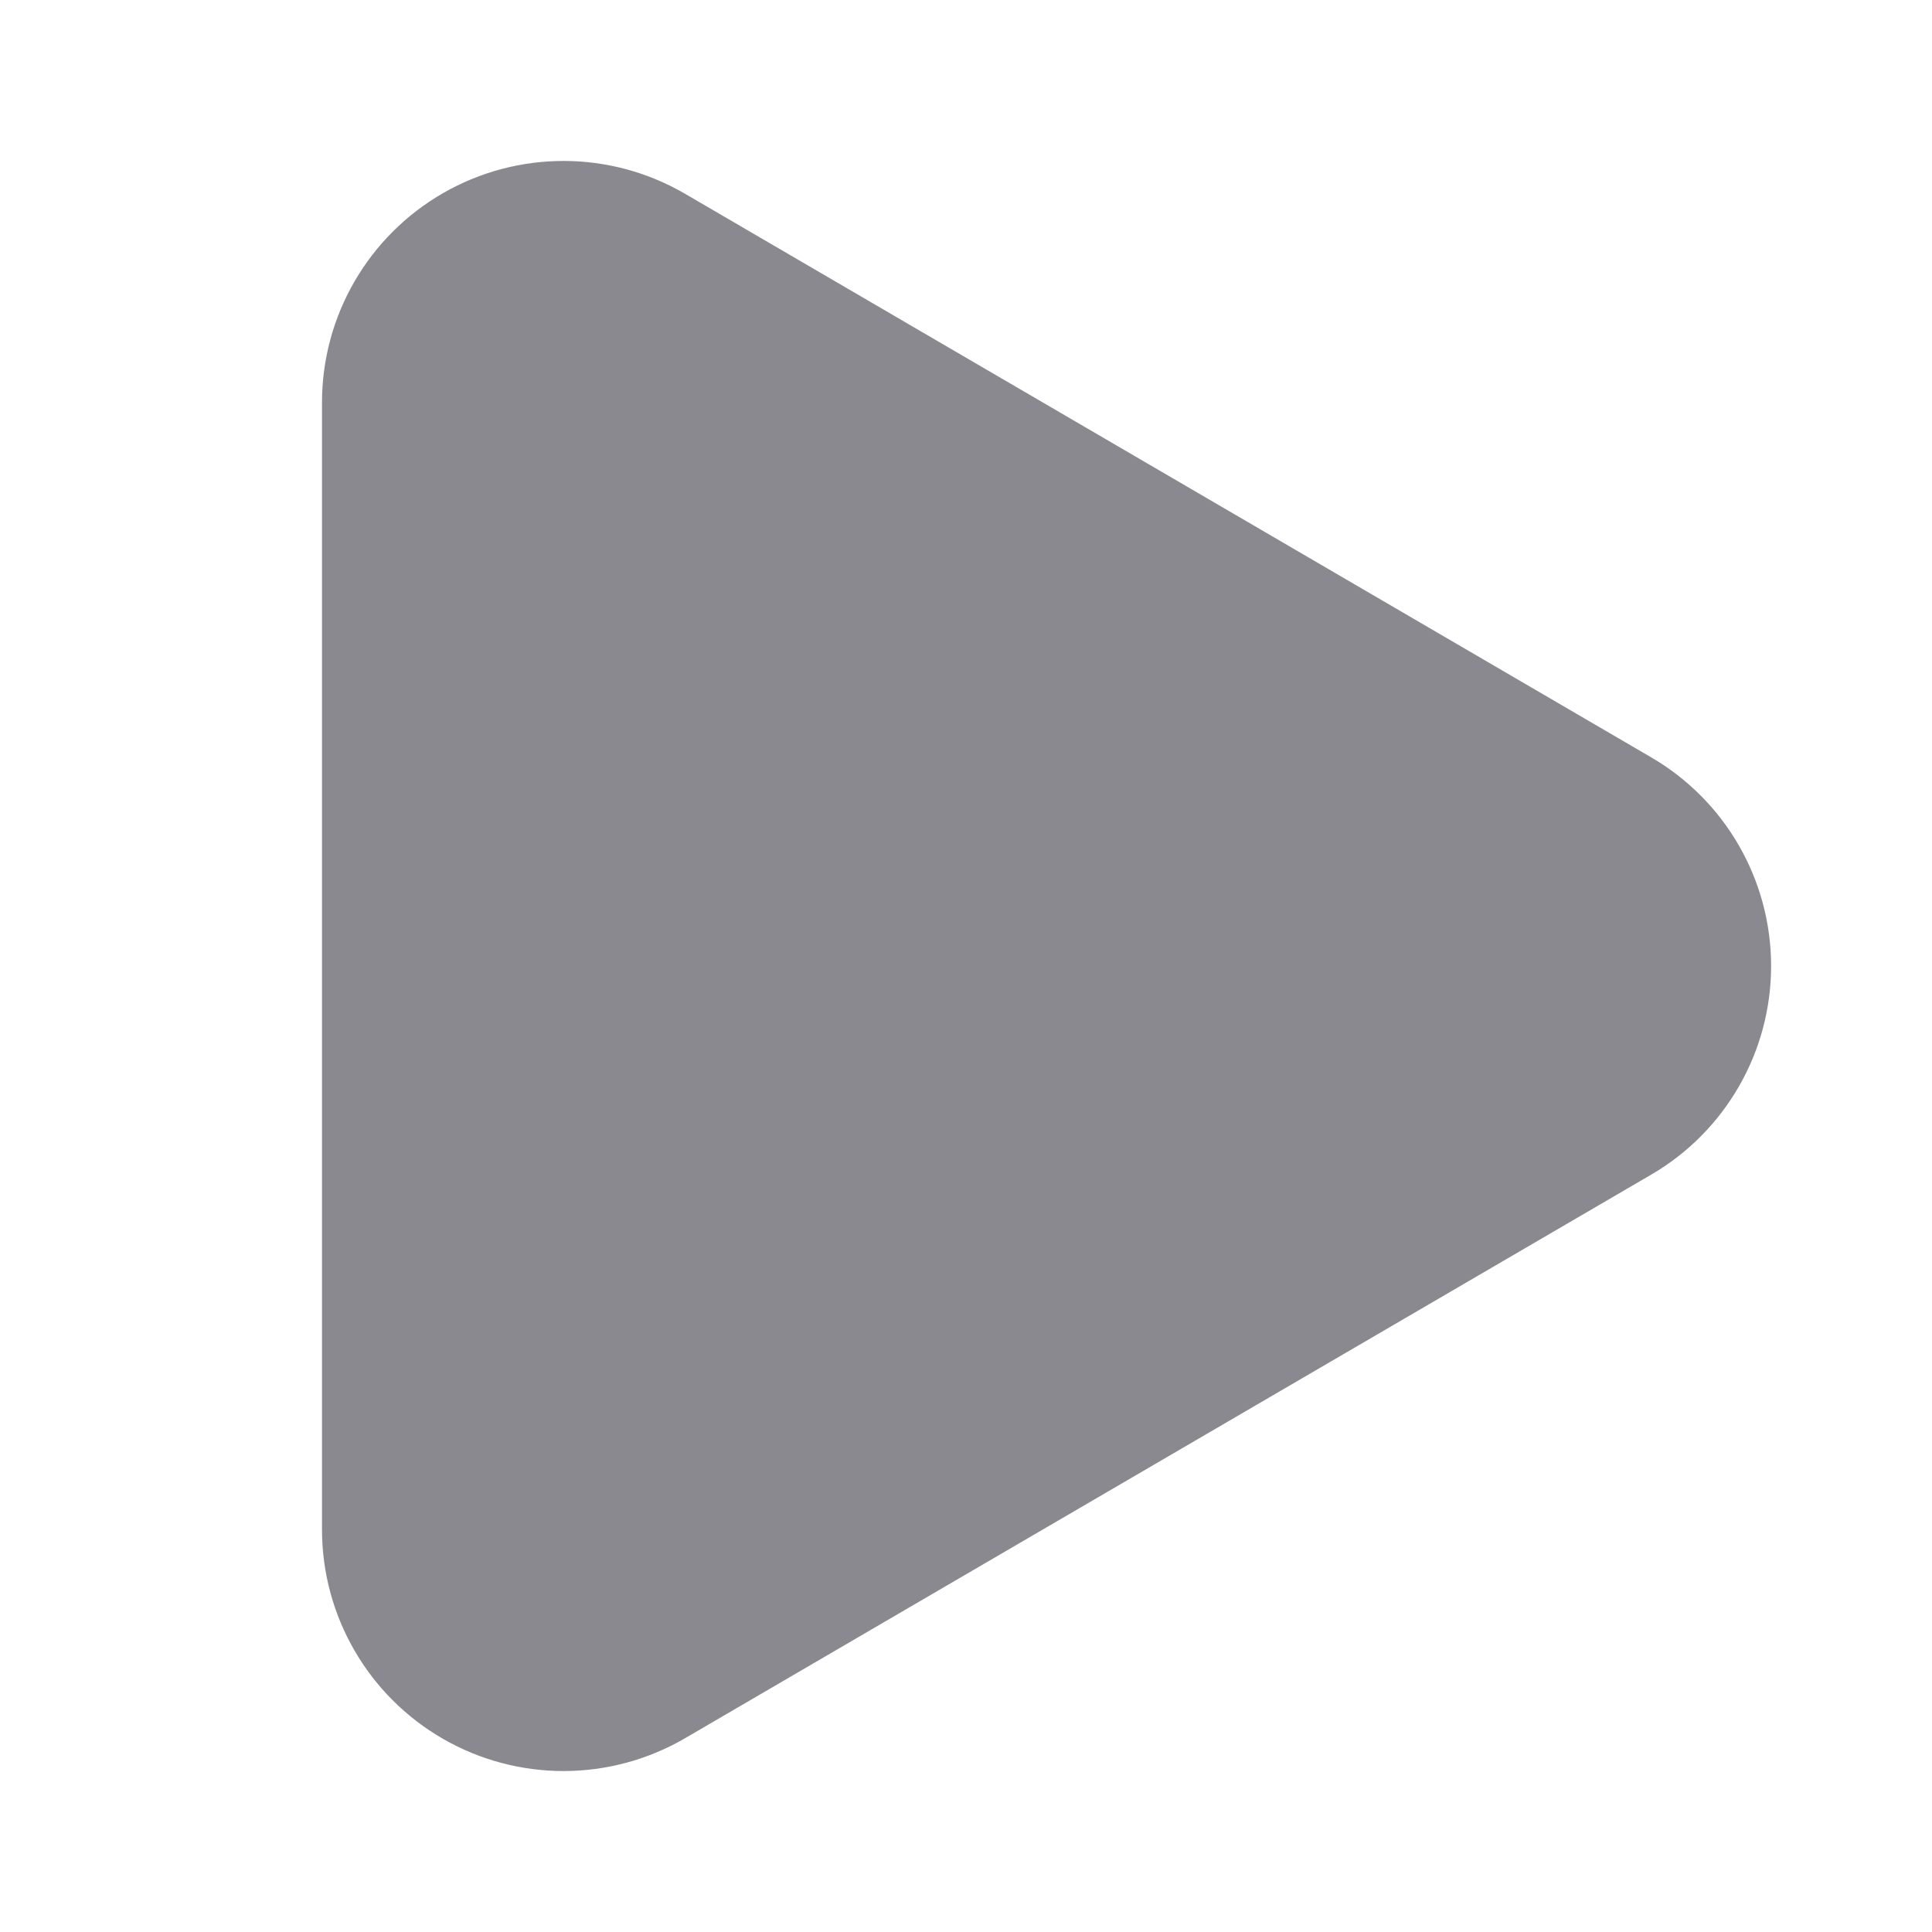
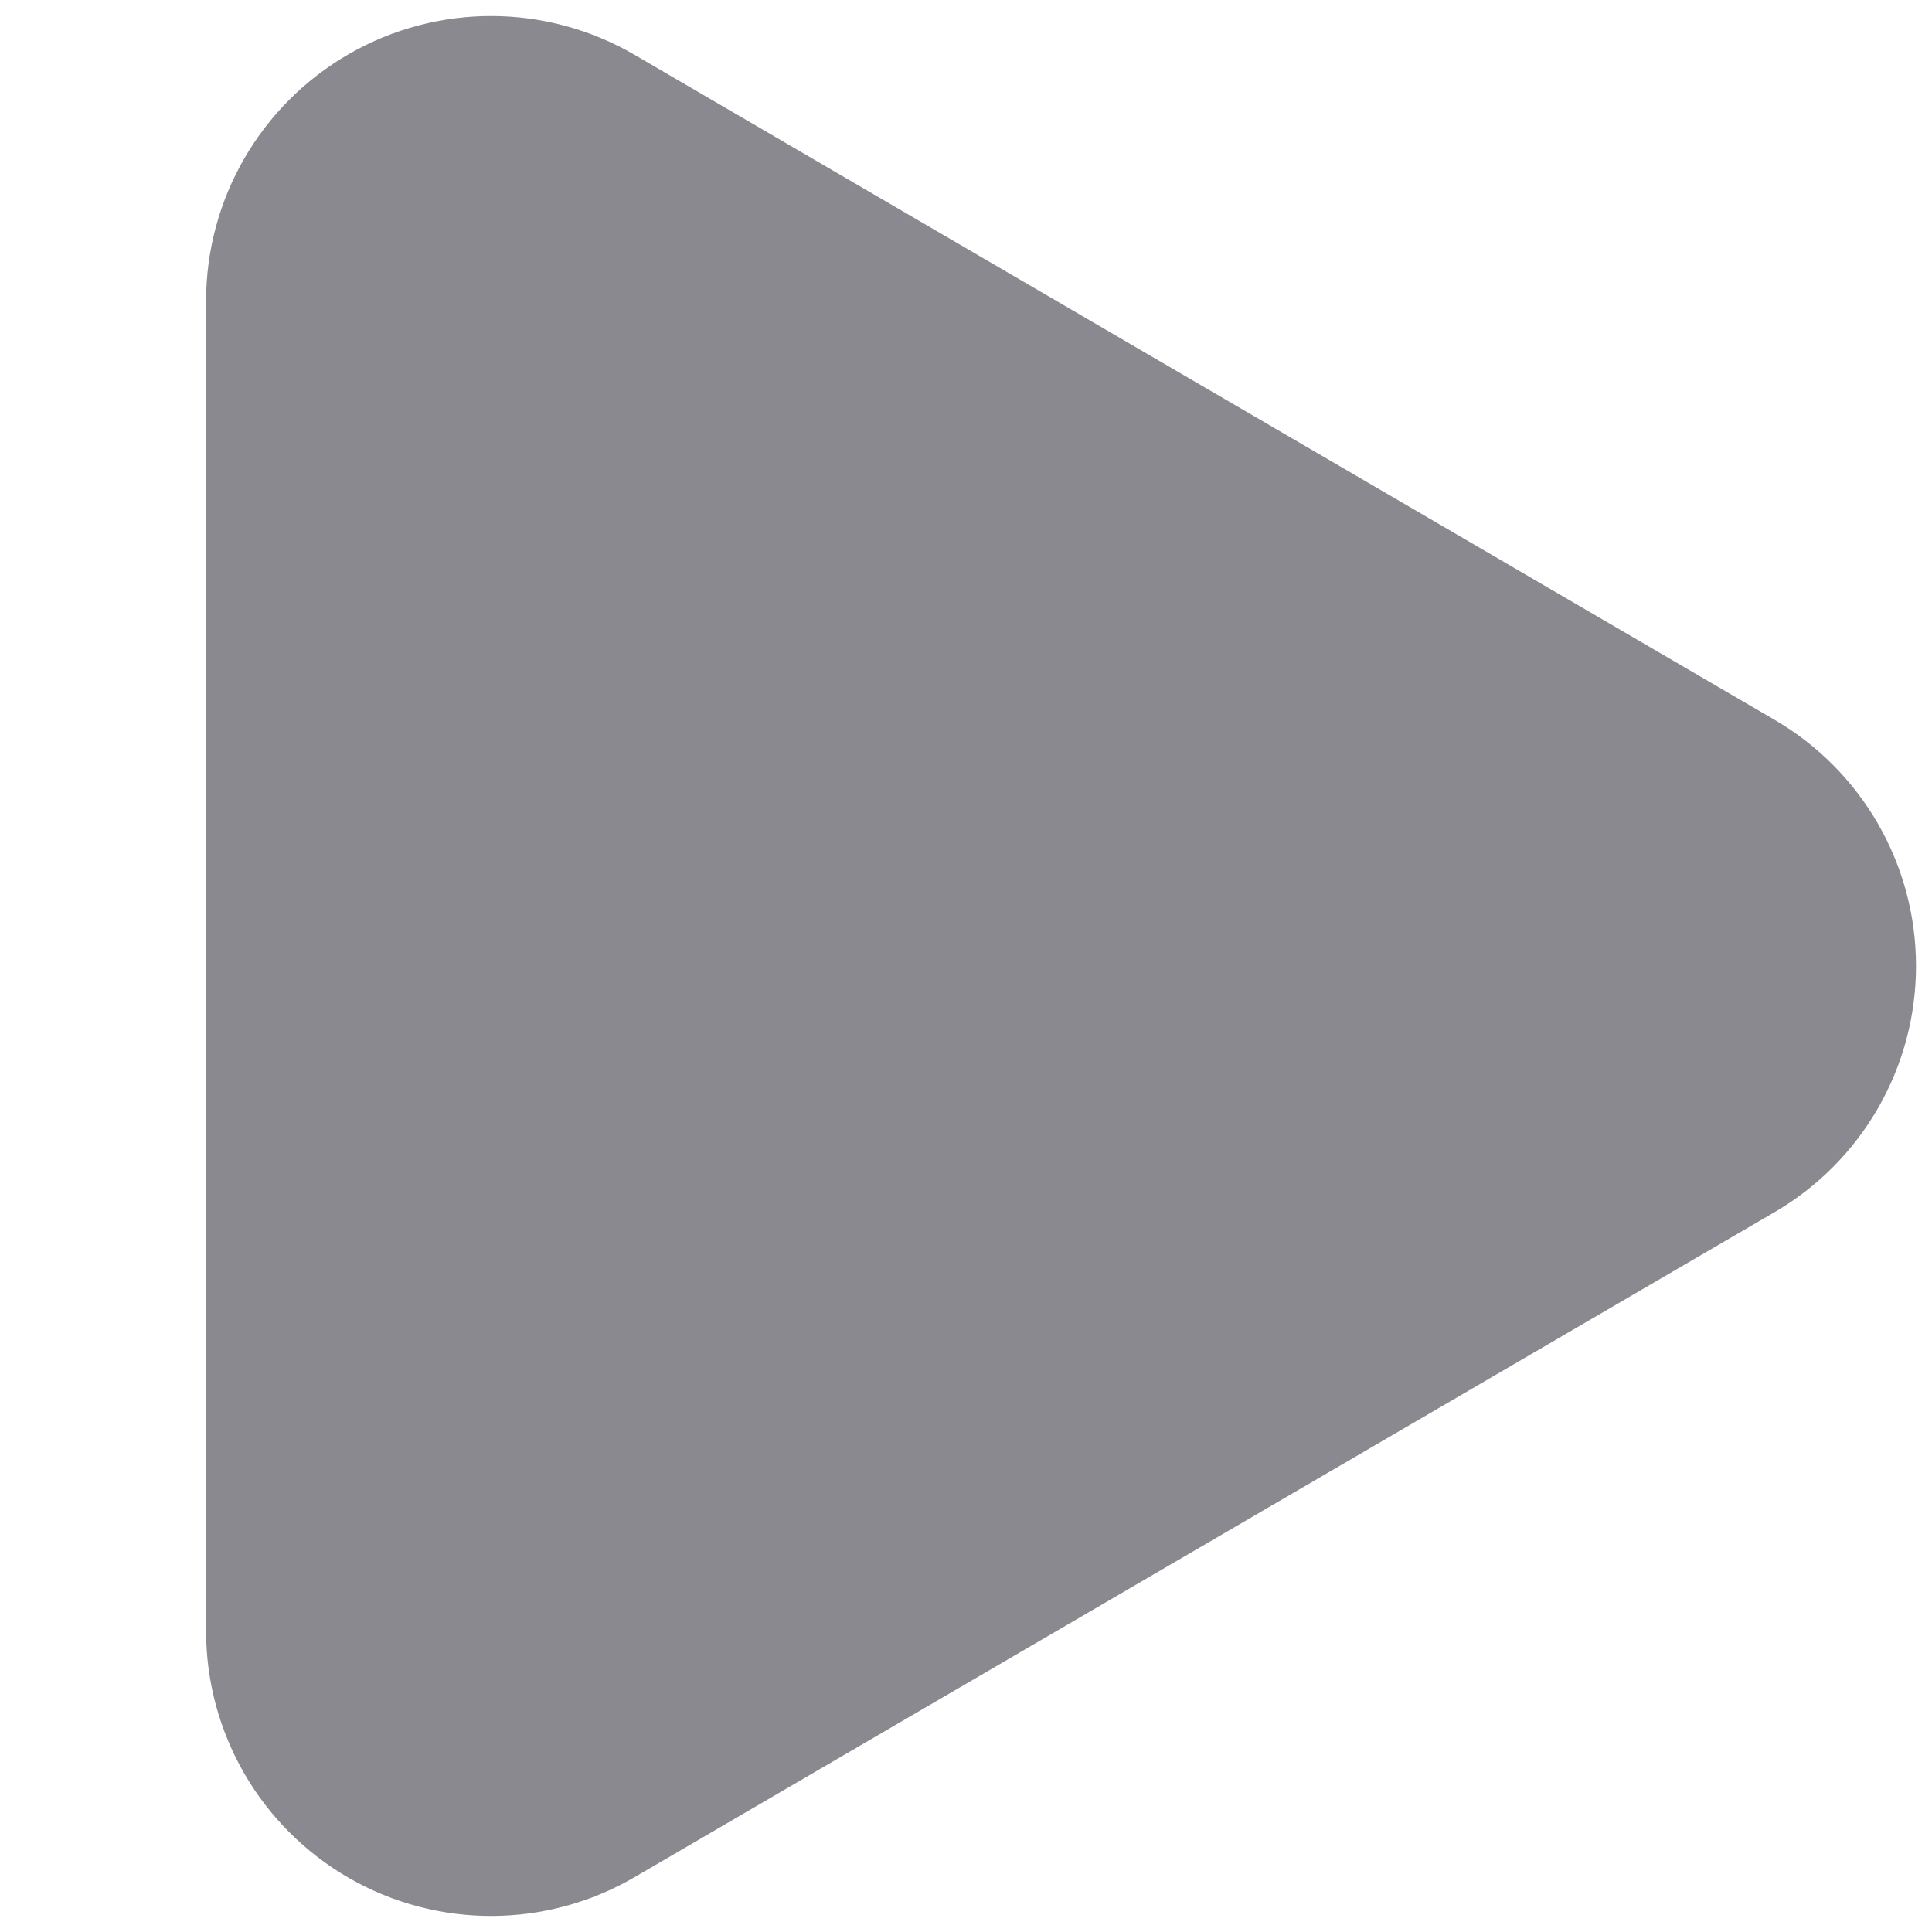
<svg xmlns="http://www.w3.org/2000/svg" width="24" height="24" viewBox="0 0 24 24" fill="#8a8990" stroke="#8a8990" stroke-width="2" stroke-linecap="round" stroke-linejoin="round">
-   <path d="M5 5a2 2 0 0 1 3.008-1.728l11.997 6.998a2 2 0 0 1 .003 3.458l-12 7A2 2 0 0 1 5 19z" />
+   <g transform="translate(12 12) scale(1.18) translate(-12 -12)">
+     <path d="M5 5a2 2 0 0 1 3.008-1.728l11.997 6.998a2 2 0 0 1 .003 3.458l-12 7A2 2 0 0 1 5 19z" />
+   </g>
</svg>
